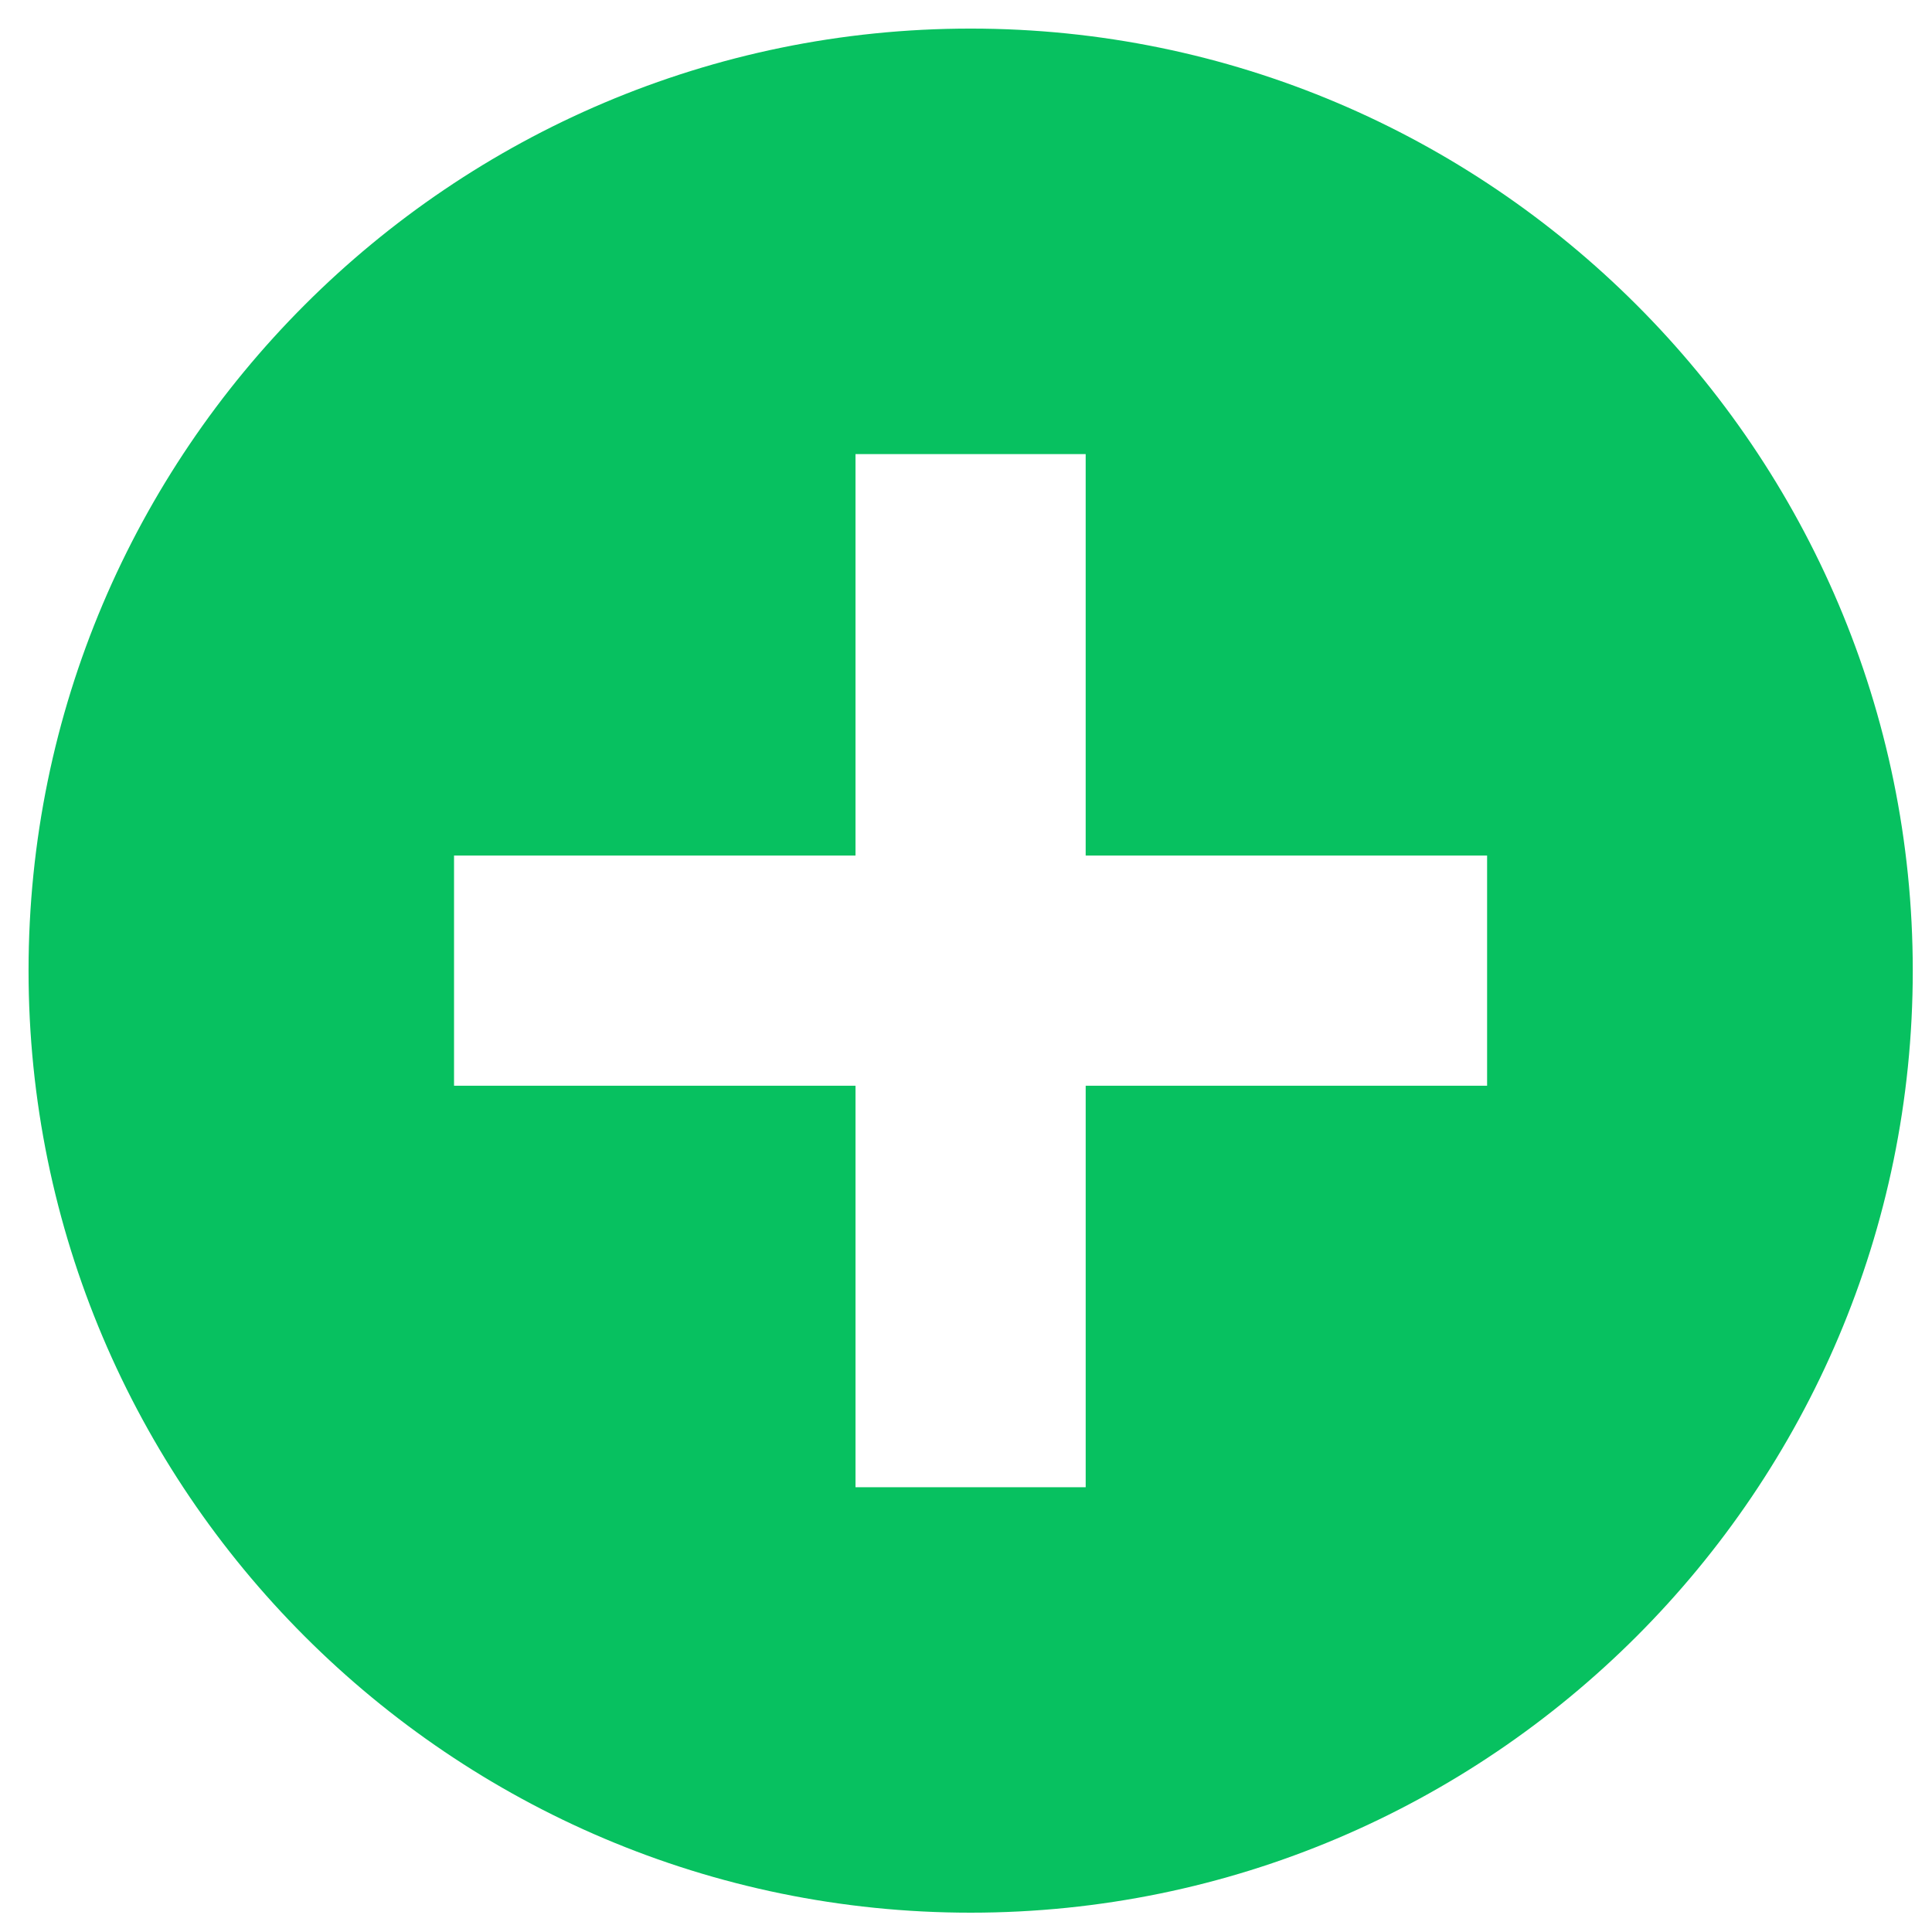
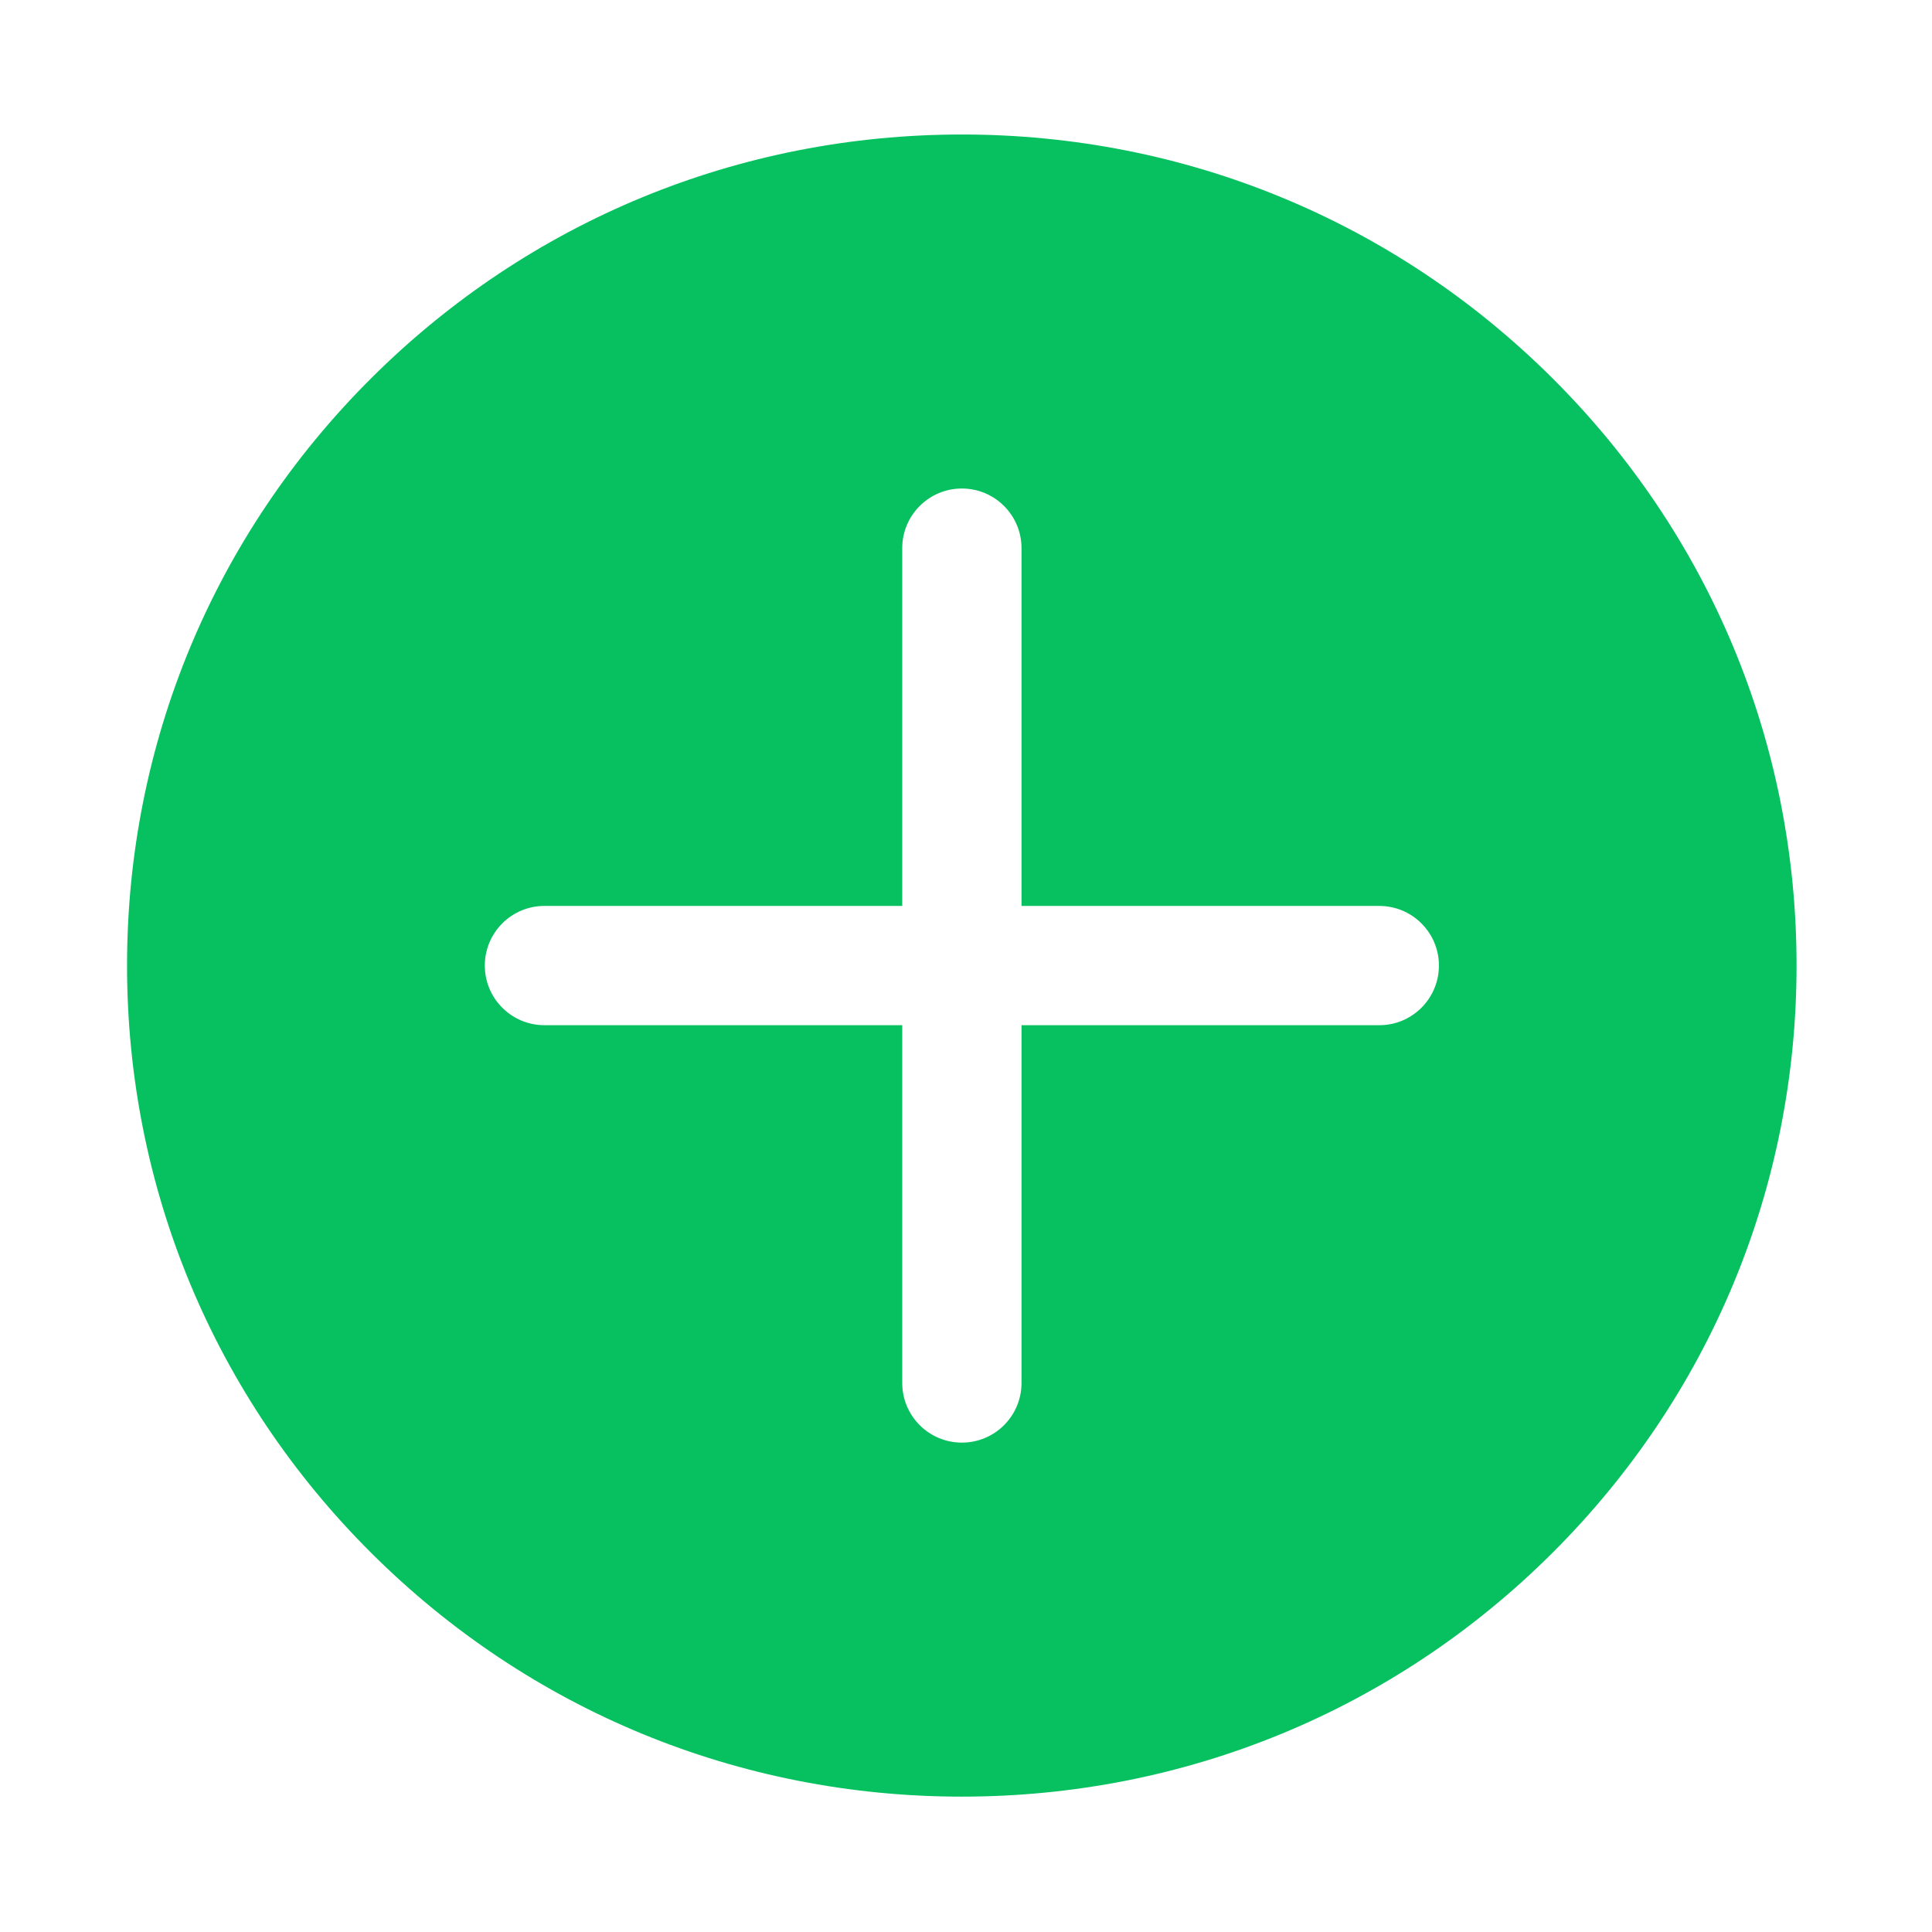
- <svg xmlns="http://www.w3.org/2000/svg" t="1603803388941" class="icon" viewBox="0 0 1024 1024" version="1.1" p-id="9275" width="200" height="200">
-   <path d="M514.442 15.15c-275.318 0-499.308 223.974-499.308 499.297 0 275.343 223.99 499.313 499.308 499.313 275.333 0 499.364-223.969 499.364-499.313C1013.806 239.124 789.775 15.15 514.442 15.15zM788.188 575.462l-212.751 0 0 212.808L453.437 788.27l0-212.803-212.787 0L240.65 453.448l212.782 0L453.432 240.691l121.999 0 0 212.756 212.762 0L788.193 575.462z" p-id="9276" fill="#07c160" />
+ <svg xmlns="http://www.w3.org/2000/svg" t="1603865888338" class="icon" viewBox="0 0 1028 1024" version="1.1" p-id="3525" width="128" height="128">
+   <path d="M825.82 199.025C741.931 115.544 630.434 69.566 511.806 69.566S281.64 115.544 197.744 199.024 67.6 393.614 67.6 511.766s46.225 229.24 130.143 312.75 195.394 129.458 314.033 129.458 230.155-45.928 314.013-129.457 130.143-194.63 130.143-312.781-46.156-229.201-130.114-312.711z m-91.916 344.472H543.537v190.377c0 17.524-14.206 31.731-31.73 31.731s-31.731-14.207-31.731-31.73V543.496H289.698c-17.524 0-31.73-14.206-31.73-31.73s14.206-31.731 31.73-31.731h190.377V289.667c0-17.524 14.206-31.73 31.73-31.73 17.526 0 31.731 14.206 31.731 31.73v190.377h190.367c17.524 0 31.73 14.207 31.73 31.73s-14.206 31.732-31.73 31.732v-0.009z" fill="#07c160" p-id="3526" />
</svg>
